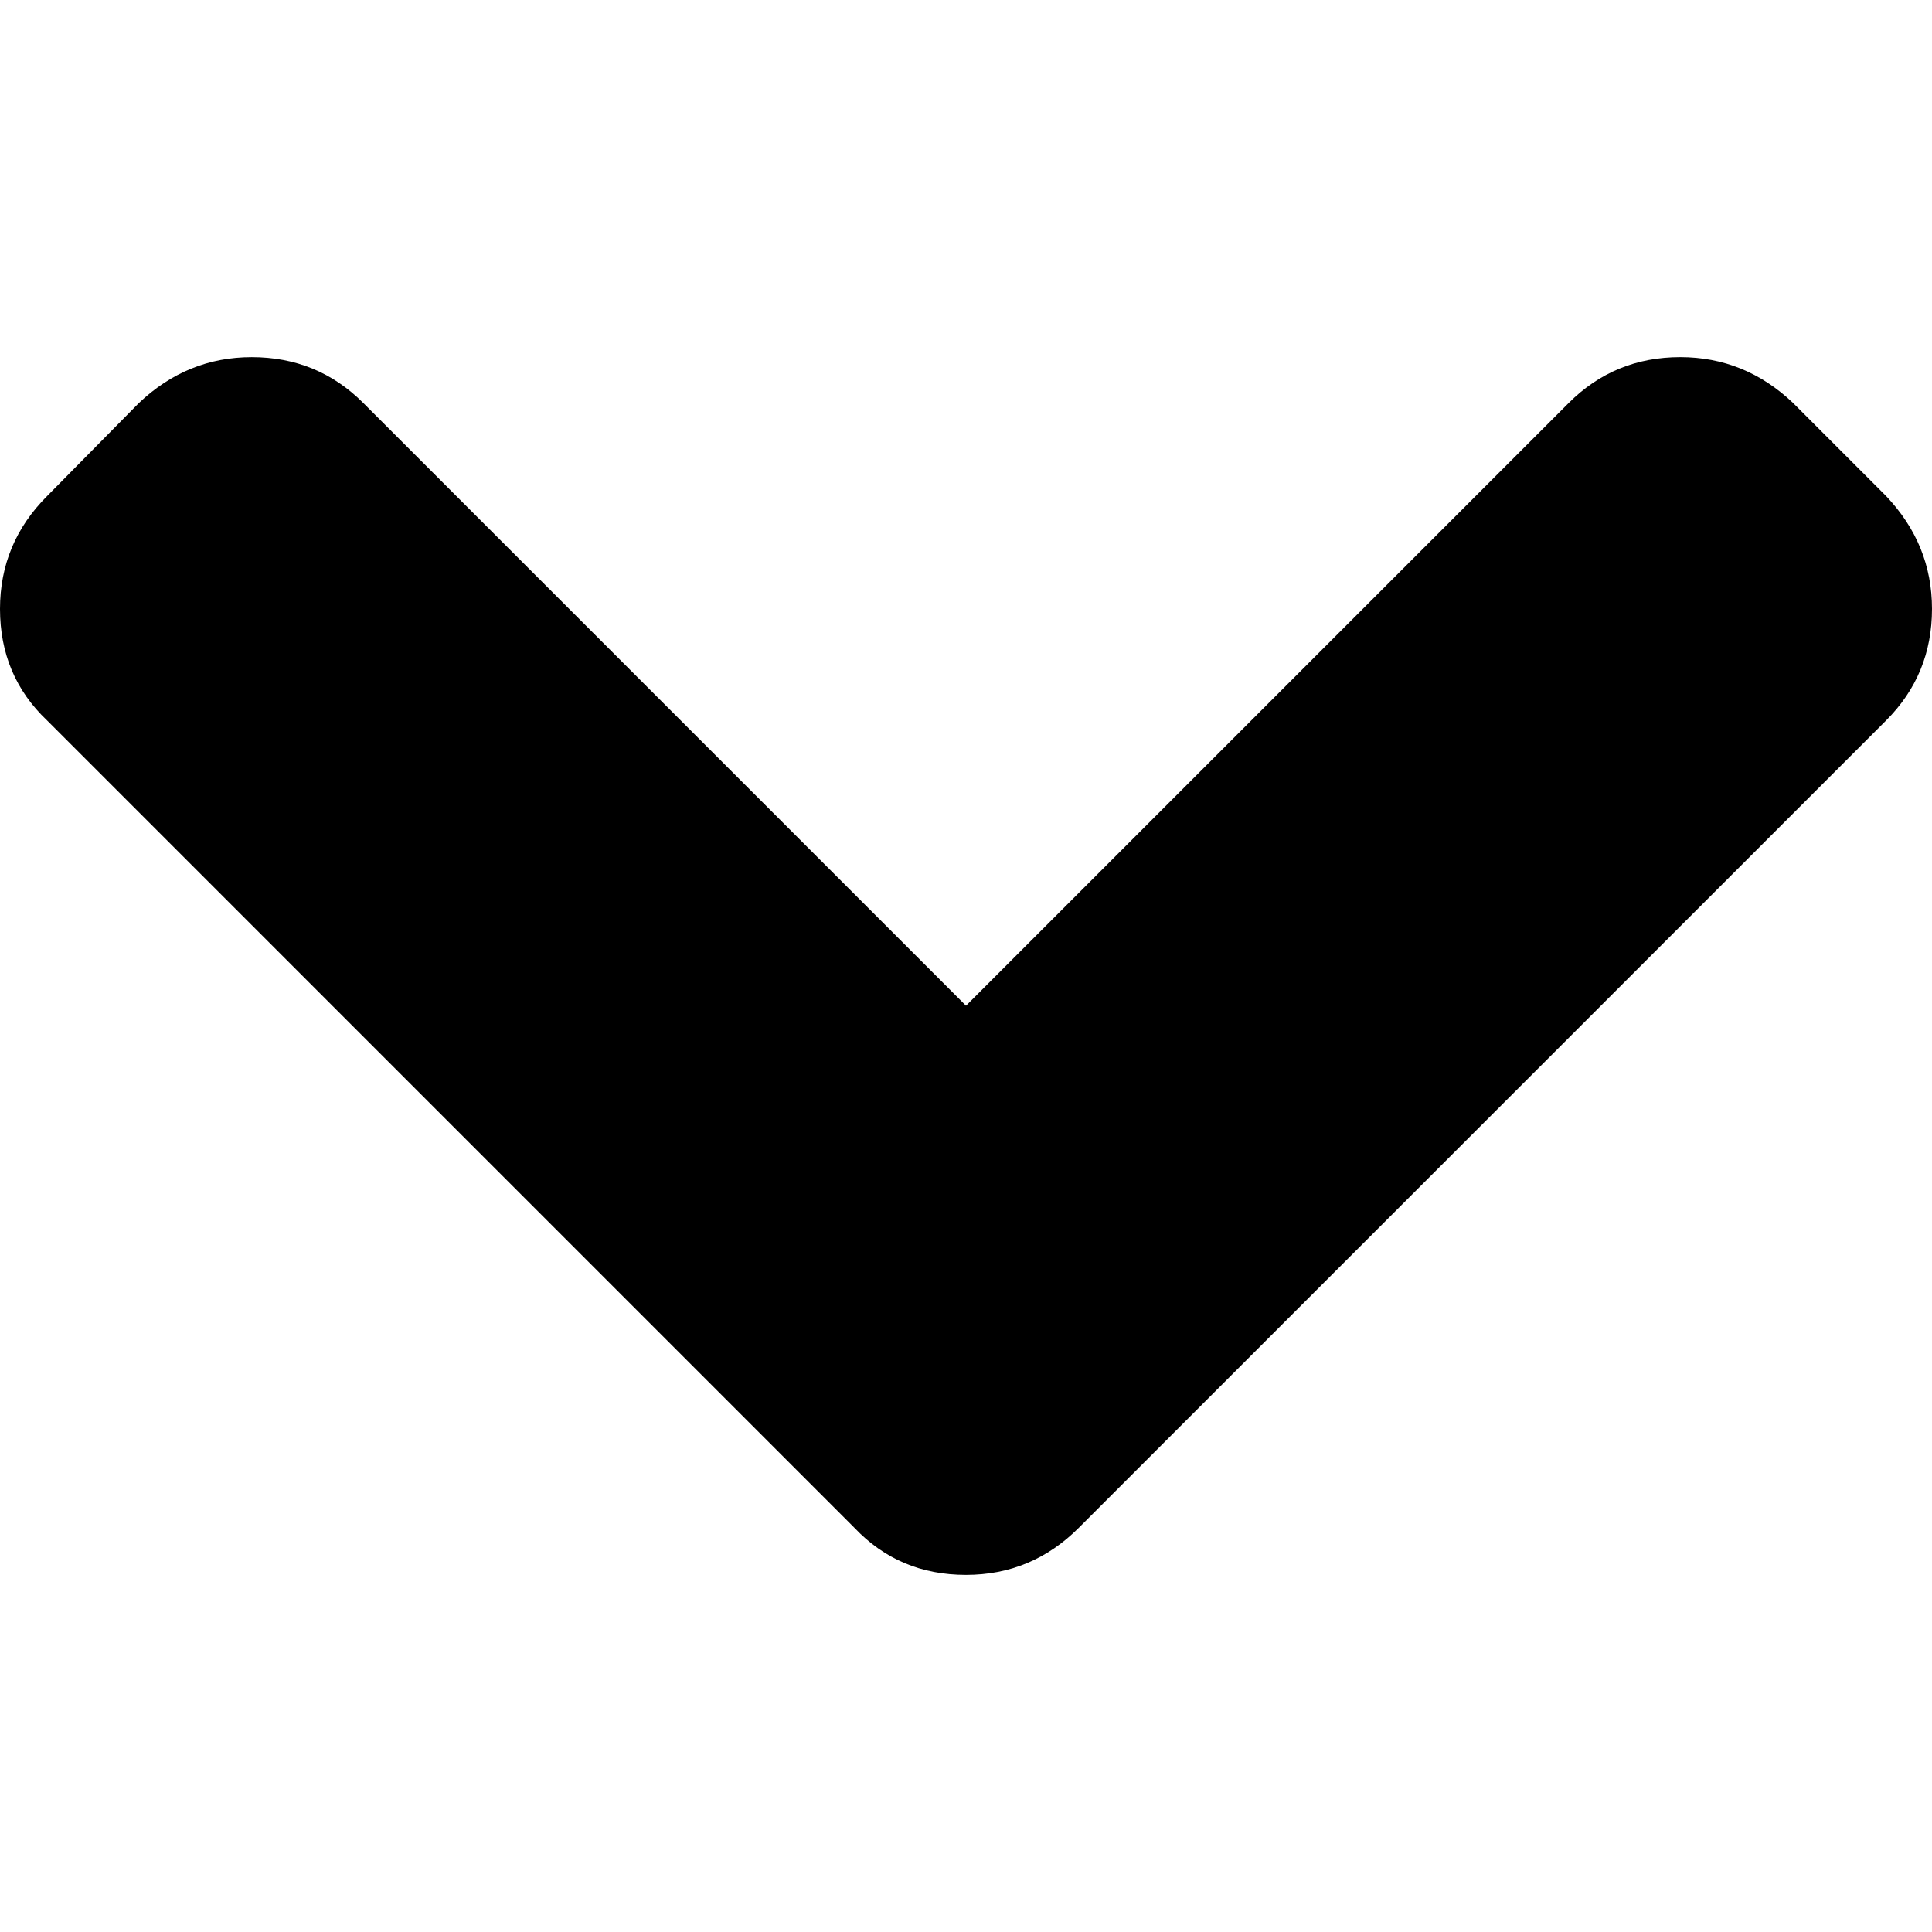
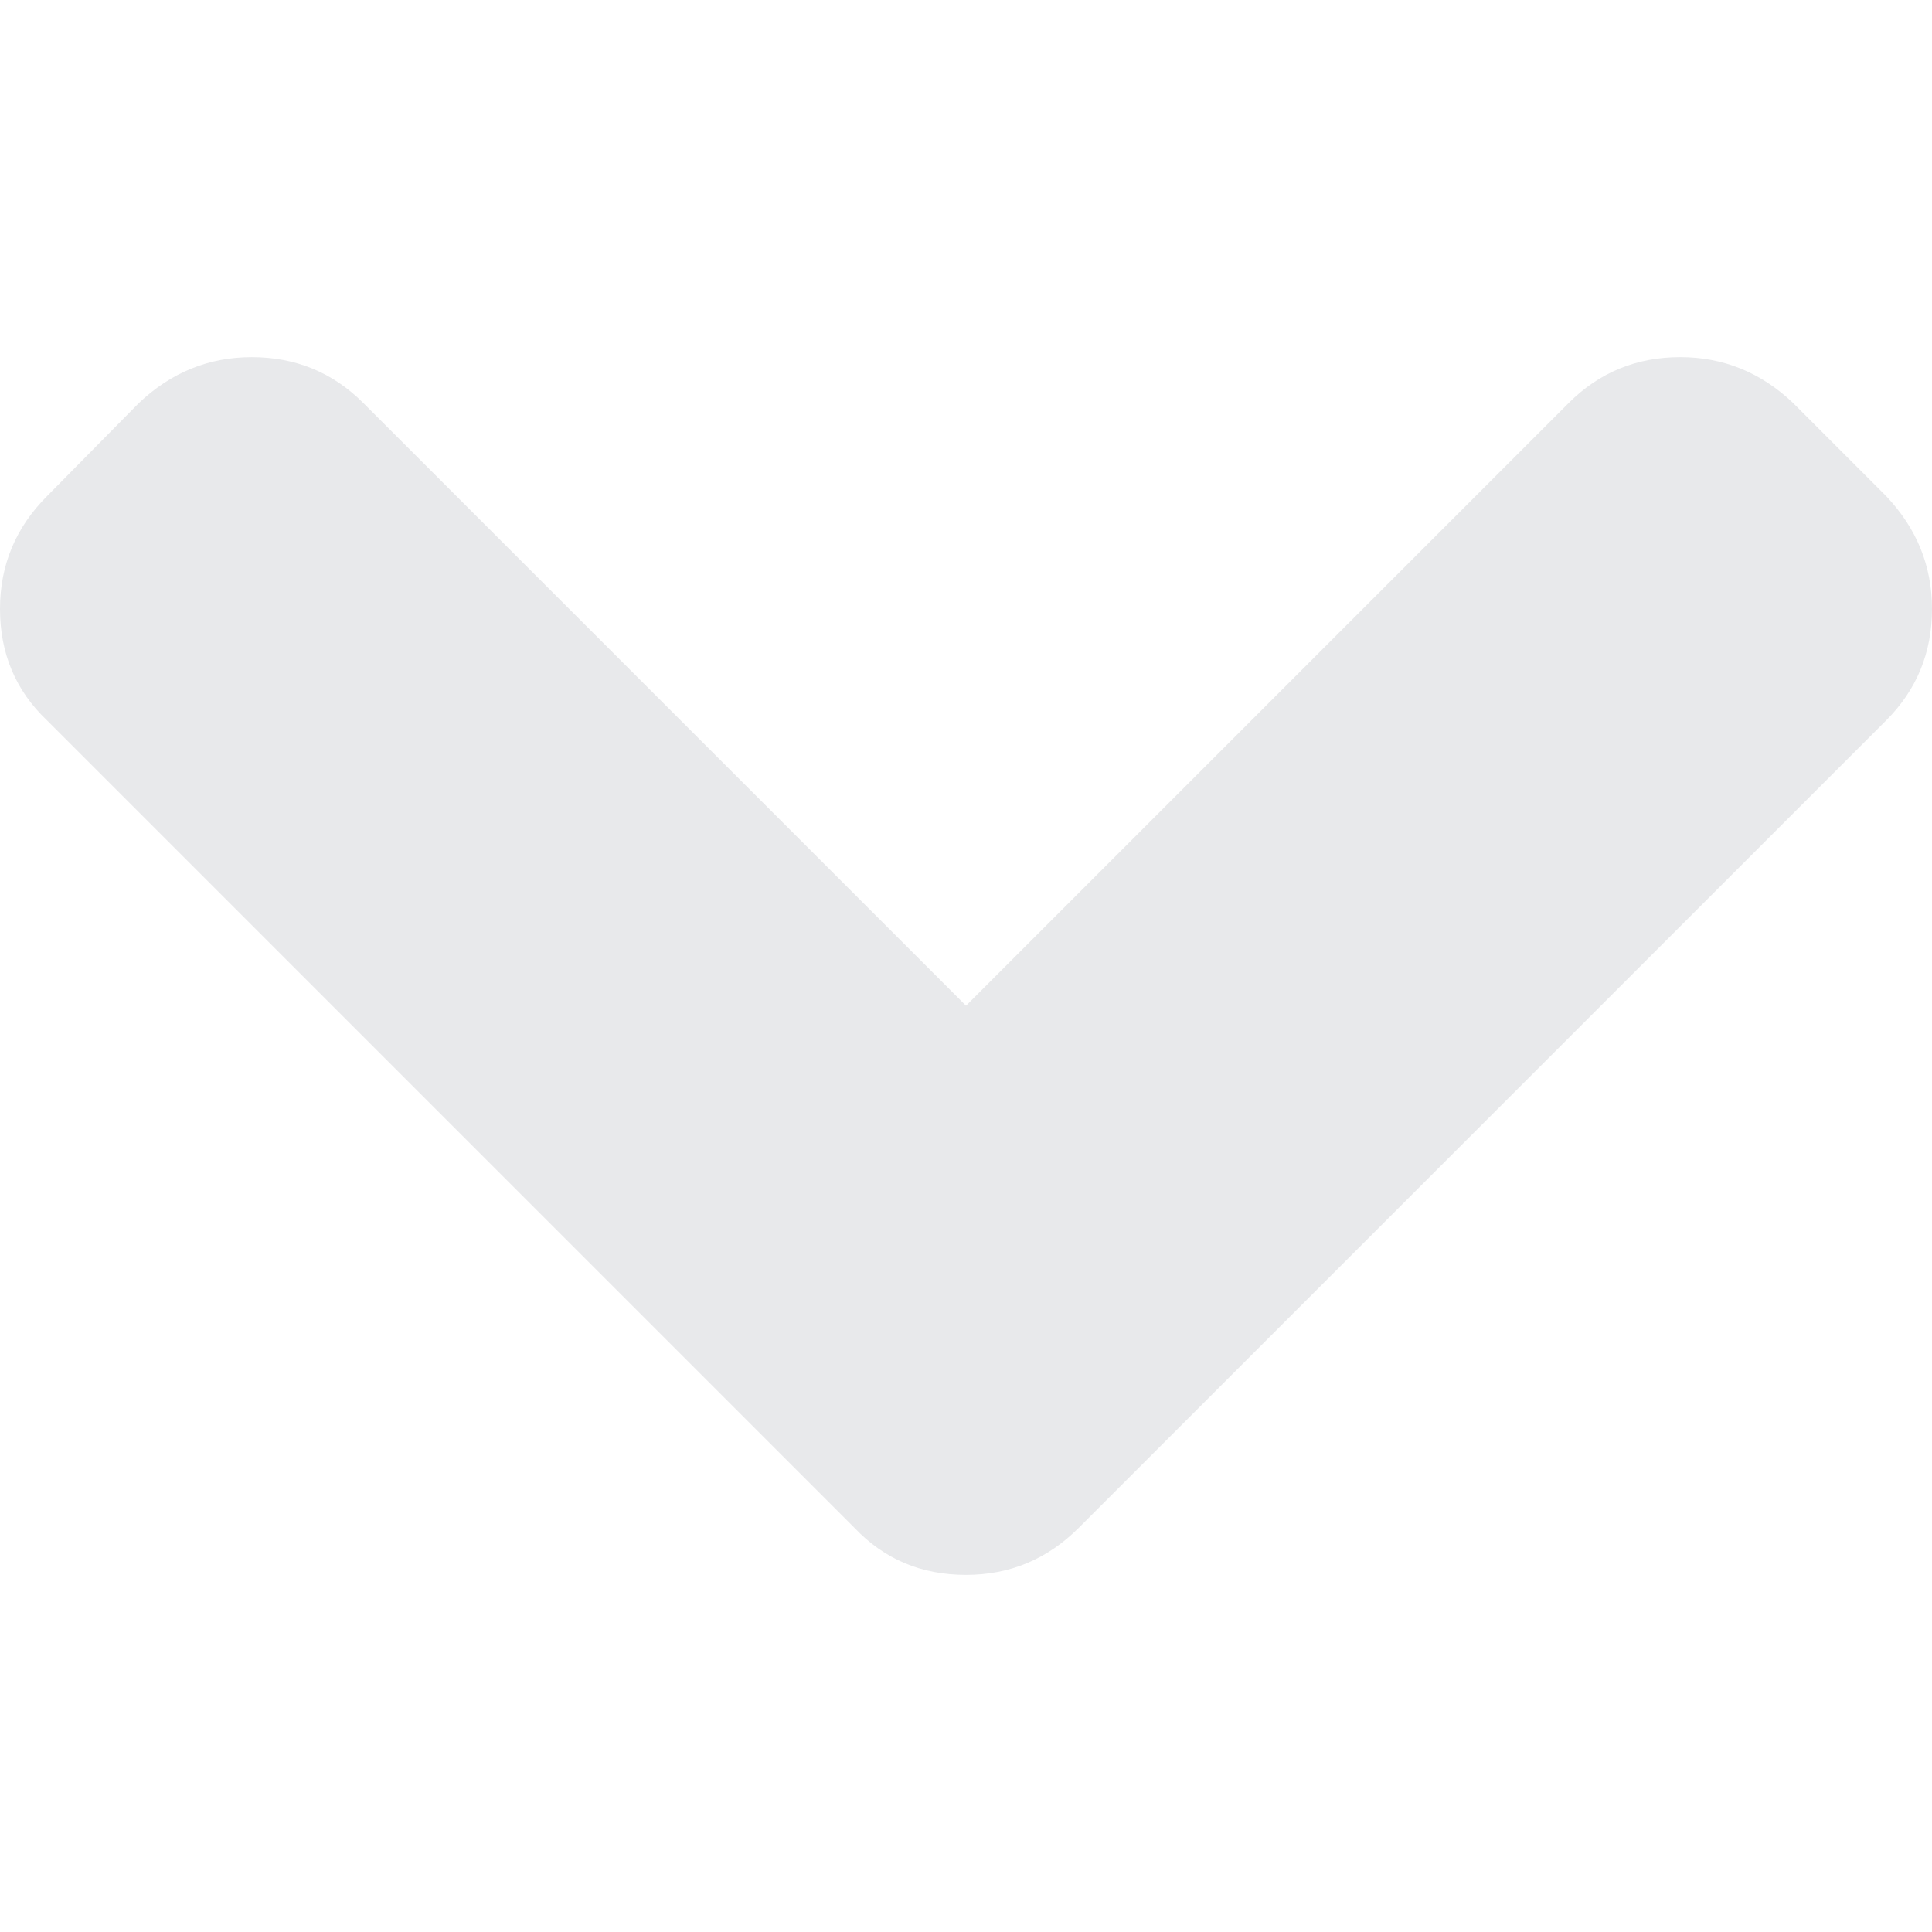
<svg xmlns="http://www.w3.org/2000/svg" version="1.1" id="Capa_1" x="0px" y="0px" width="444.819px" height="444.819px" viewBox="0 0 444.819 444.819" style="enable-background:new 0 0 444.819 444.819;" xml:space="preserve">
  <g>
-     <path d="M434.252,114.203l-21.409-21.416c-7.419-7.04-16.084-10.561-25.975-10.561c-10.095,0-18.657,3.521-25.7,10.561   L222.41,231.549L83.653,92.791c-7.042-7.04-15.606-10.561-25.697-10.561c-9.896,0-18.559,3.521-25.979,10.561l-21.128,21.416   C3.615,121.436,0,130.099,0,140.188c0,10.277,3.619,18.842,10.848,25.693l185.864,185.865c6.855,7.23,15.416,10.848,25.697,10.848   c10.088,0,18.75-3.617,25.977-10.848l185.865-185.865c7.043-7.044,10.567-15.608,10.567-25.693   C444.819,130.287,441.295,121.629,434.252,114.203z" />
+     <path style="fill:#e8e9eb;" d="M434.252,114.203l-21.409-21.416c-7.419-7.04-16.084-10.561-25.975-10.561c-10.095,0-18.657,3.521-25.7,10.561   L222.41,231.549L83.653,92.791c-7.042-7.04-15.606-10.561-25.697-10.561c-9.896,0-18.559,3.521-25.979,10.561l-21.128,21.416   C3.615,121.436,0,130.099,0,140.188c0,10.277,3.619,18.842,10.848,25.693l185.864,185.865c6.855,7.23,15.416,10.848,25.697,10.848   c10.088,0,18.75-3.617,25.977-10.848l185.865-185.865c7.043-7.044,10.567-15.608,10.567-25.693   C444.819,130.287,441.295,121.629,434.252,114.203z" />
  </g>
  <g>
</g>
  <g>
</g>
  <g>
</g>
  <g>
</g>
  <g>
</g>
  <g>
</g>
  <g>
</g>
  <g>
</g>
  <g>
</g>
  <g>
</g>
  <g>
</g>
  <g>
</g>
  <g>
</g>
  <g>
</g>
  <g>
</g>
</svg>
